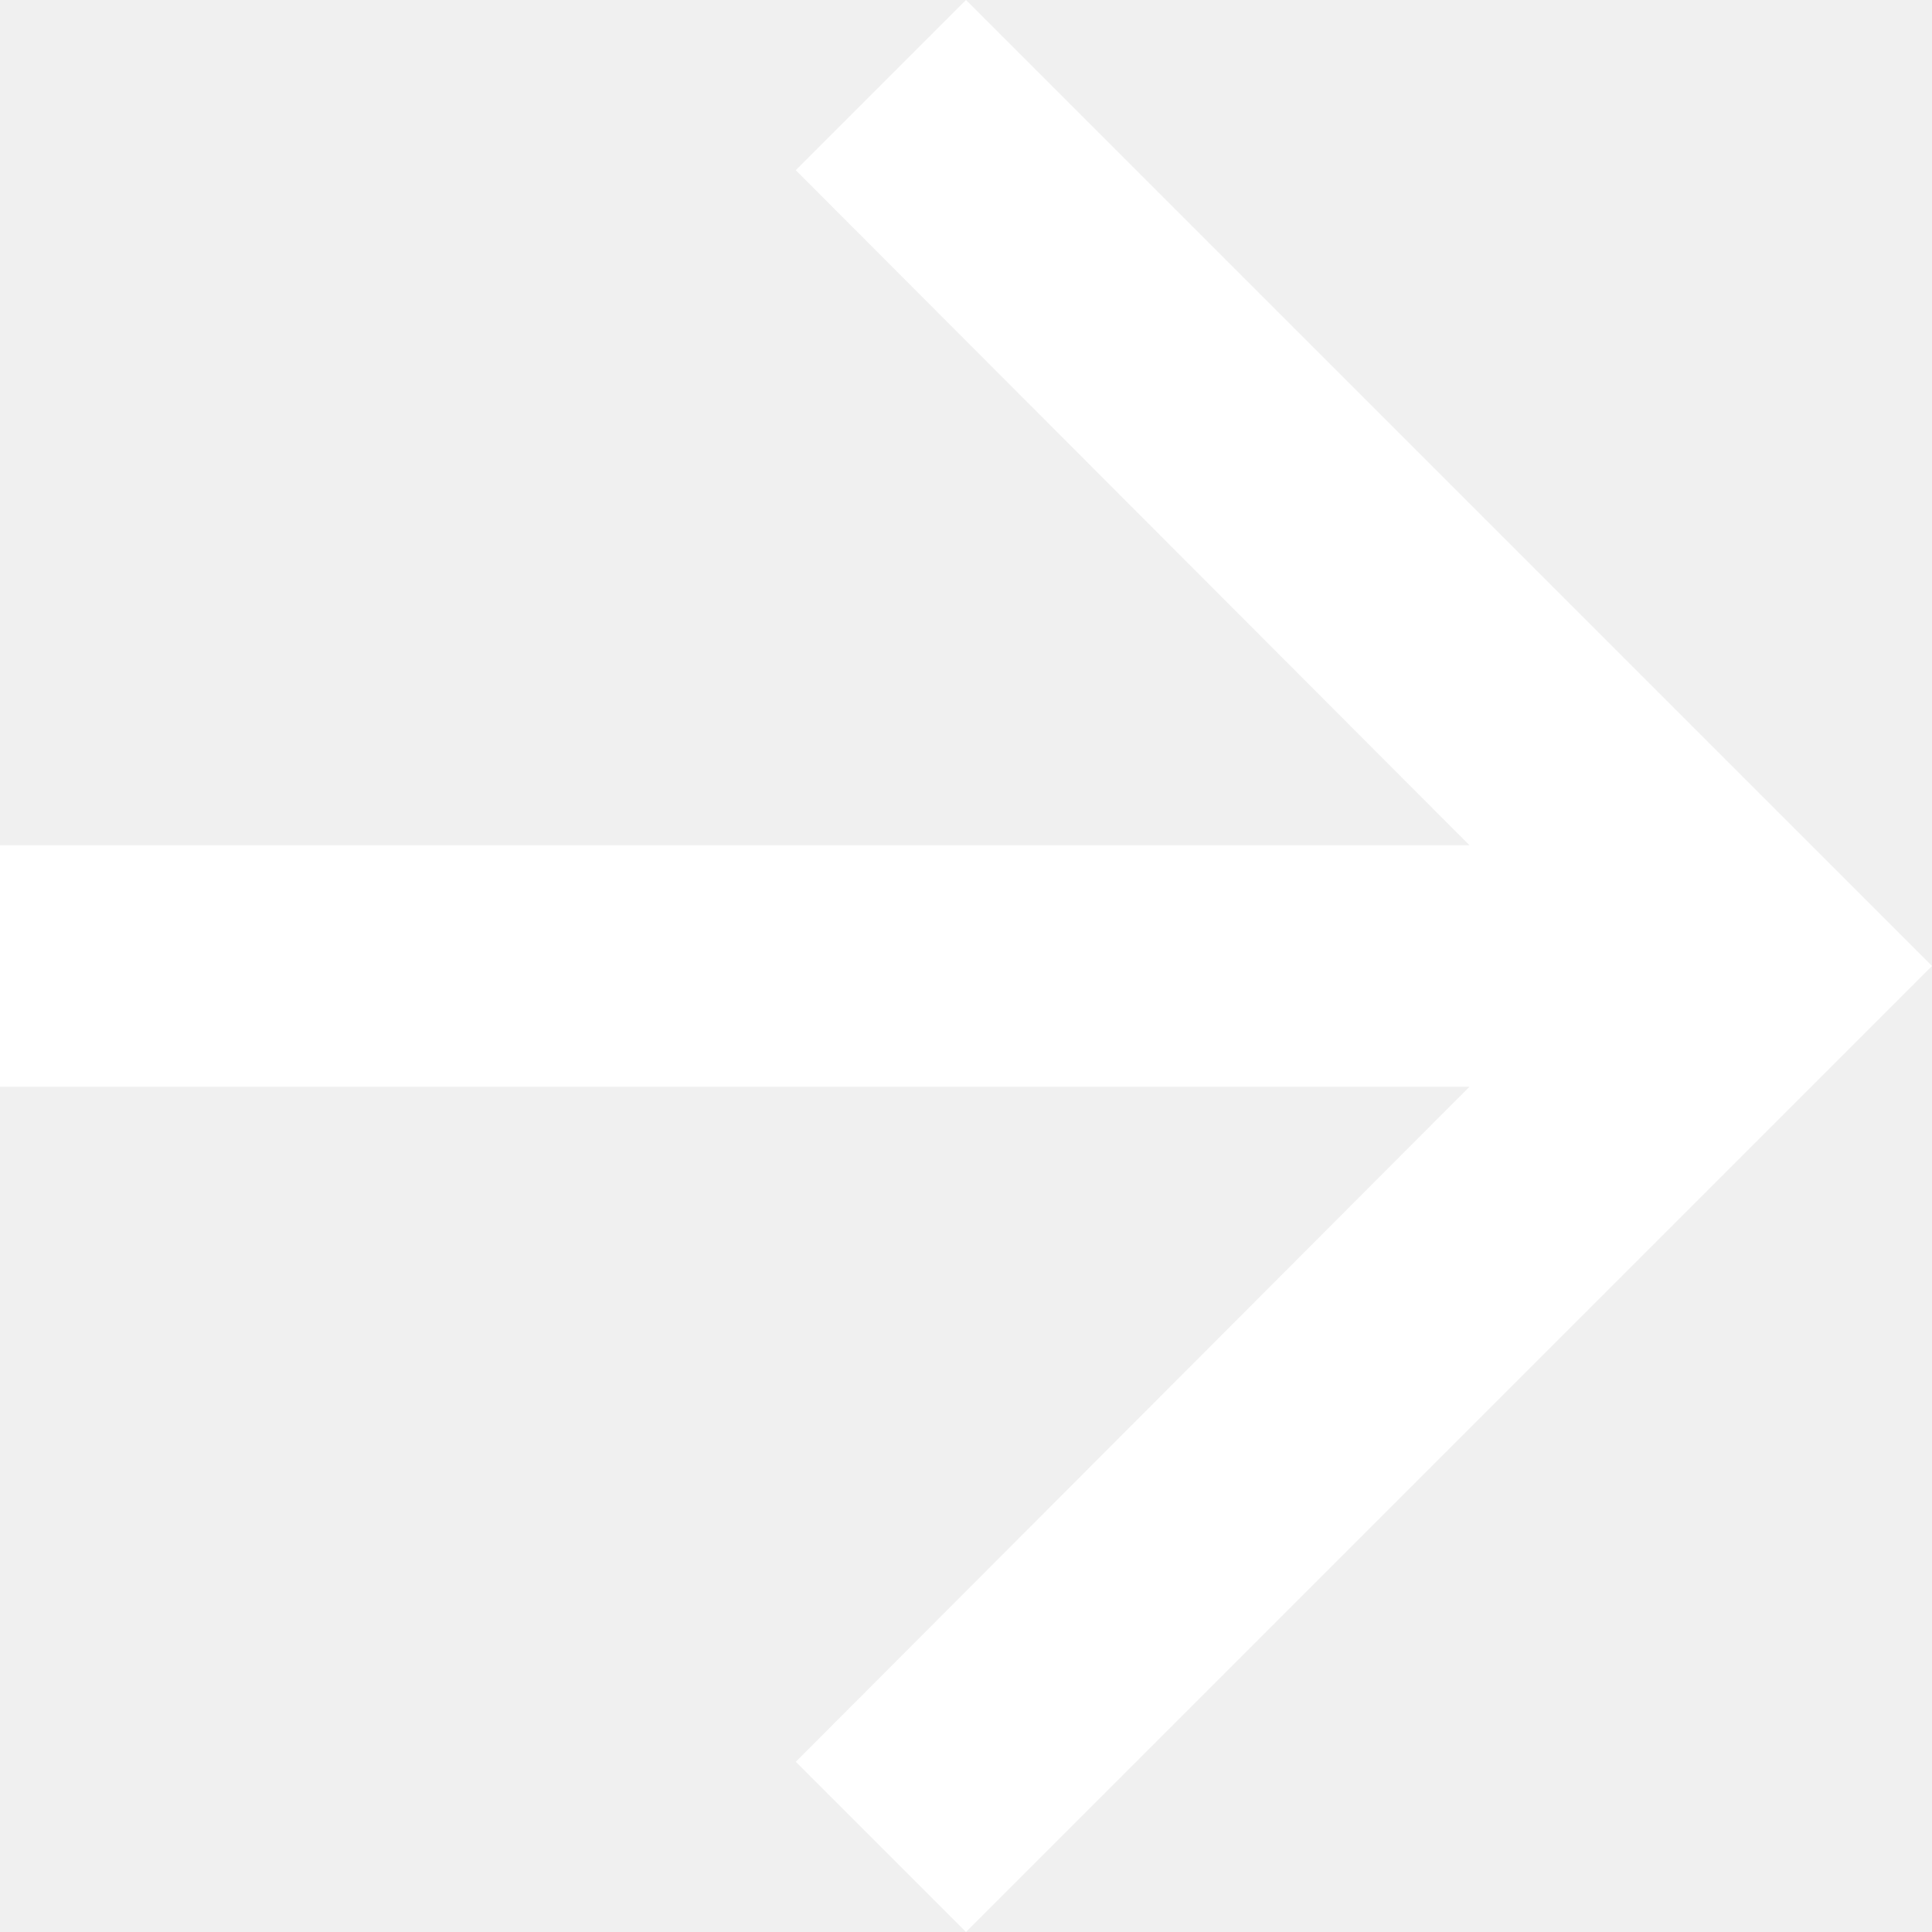
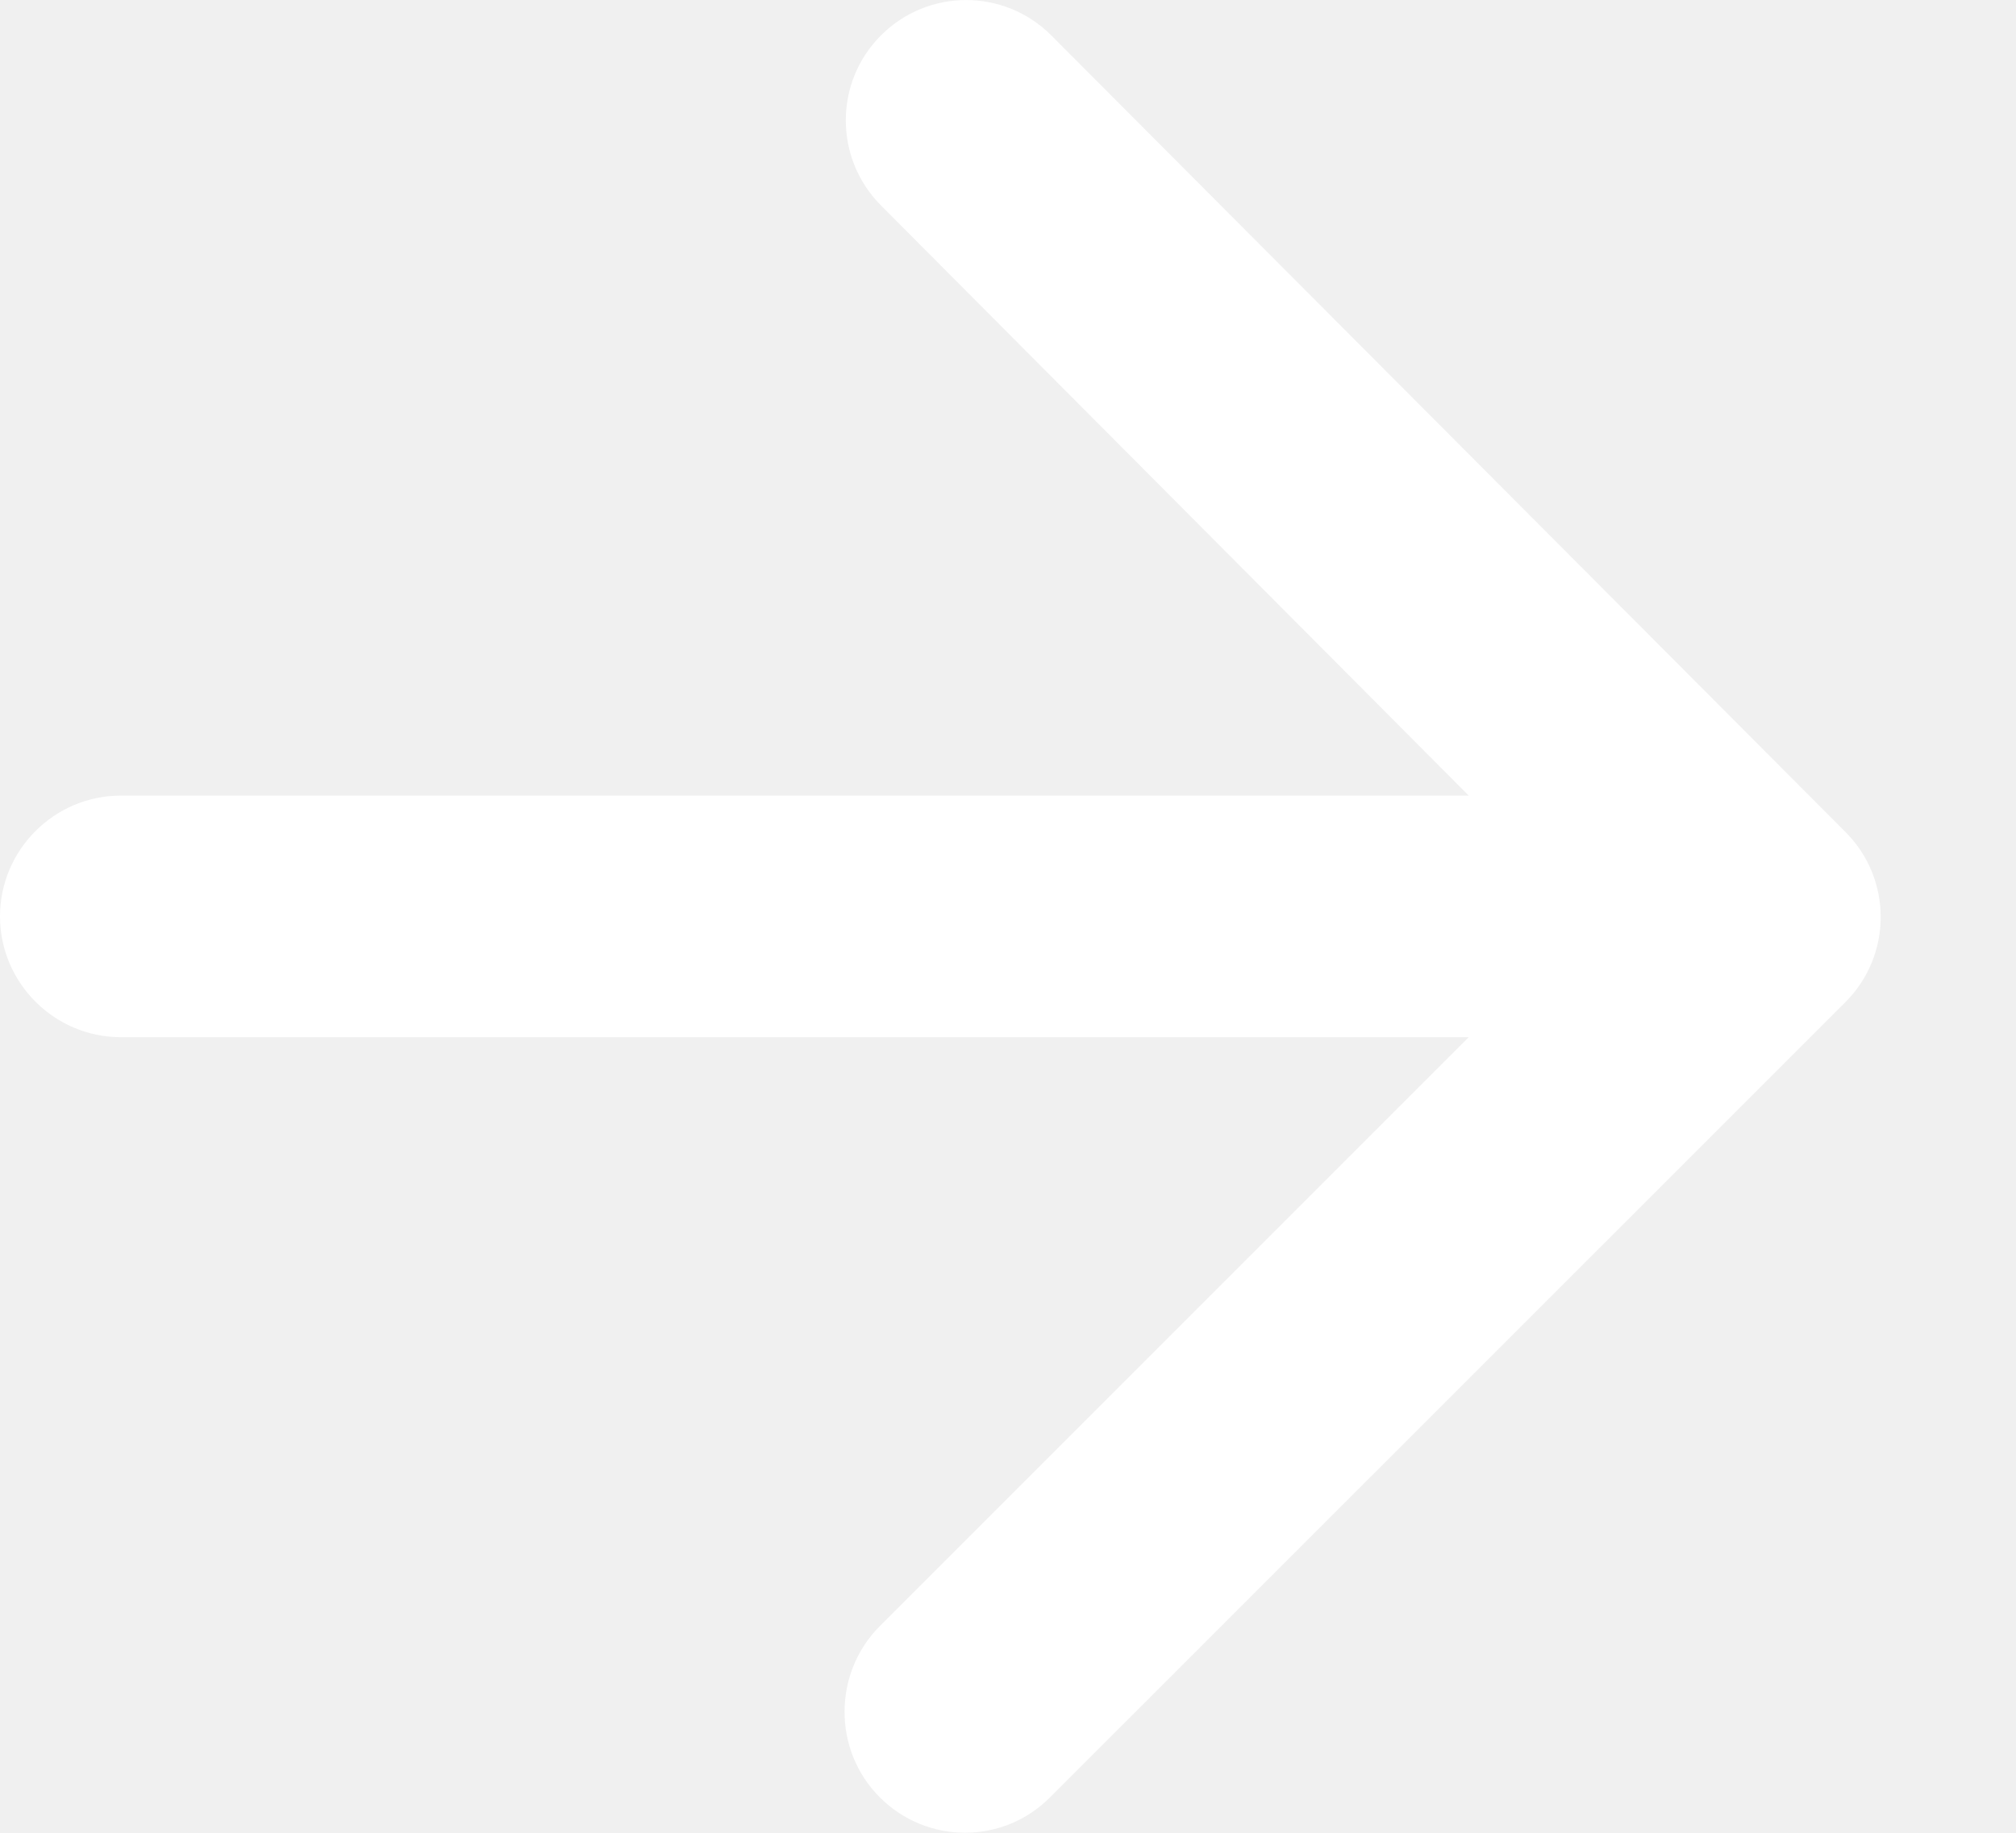
- <svg xmlns="http://www.w3.org/2000/svg" width="10" height="10" viewBox="0 0 10 10" fill="none">
-   <path d="M5 0L4.119 0.881L7.606 4.375H0V5.625H7.606L4.119 9.119L5 10L10 5L5 0Z" fill="white" />
+ <svg xmlns="http://www.w3.org/2000/svg" width="11" height="10" viewBox="0 0 11 10" fill="none">
+   <path d="M0.659 5.659H8.014L4.801 8.872C4.544 9.129 4.544 9.551 4.801 9.807C5.058 10.064 5.473 10.064 5.729 9.807L10.069 5.468C10.326 5.211 10.326 4.796 10.069 4.539L5.736 0.193C5.479 -0.064 5.064 -0.064 4.807 0.193C4.551 0.449 4.551 0.864 4.807 1.121L8.014 4.341H0.659C0.296 4.341 0 4.638 0 5C0 5.362 0.296 5.659 0.659 5.659Z" fill="white" />
</svg>
